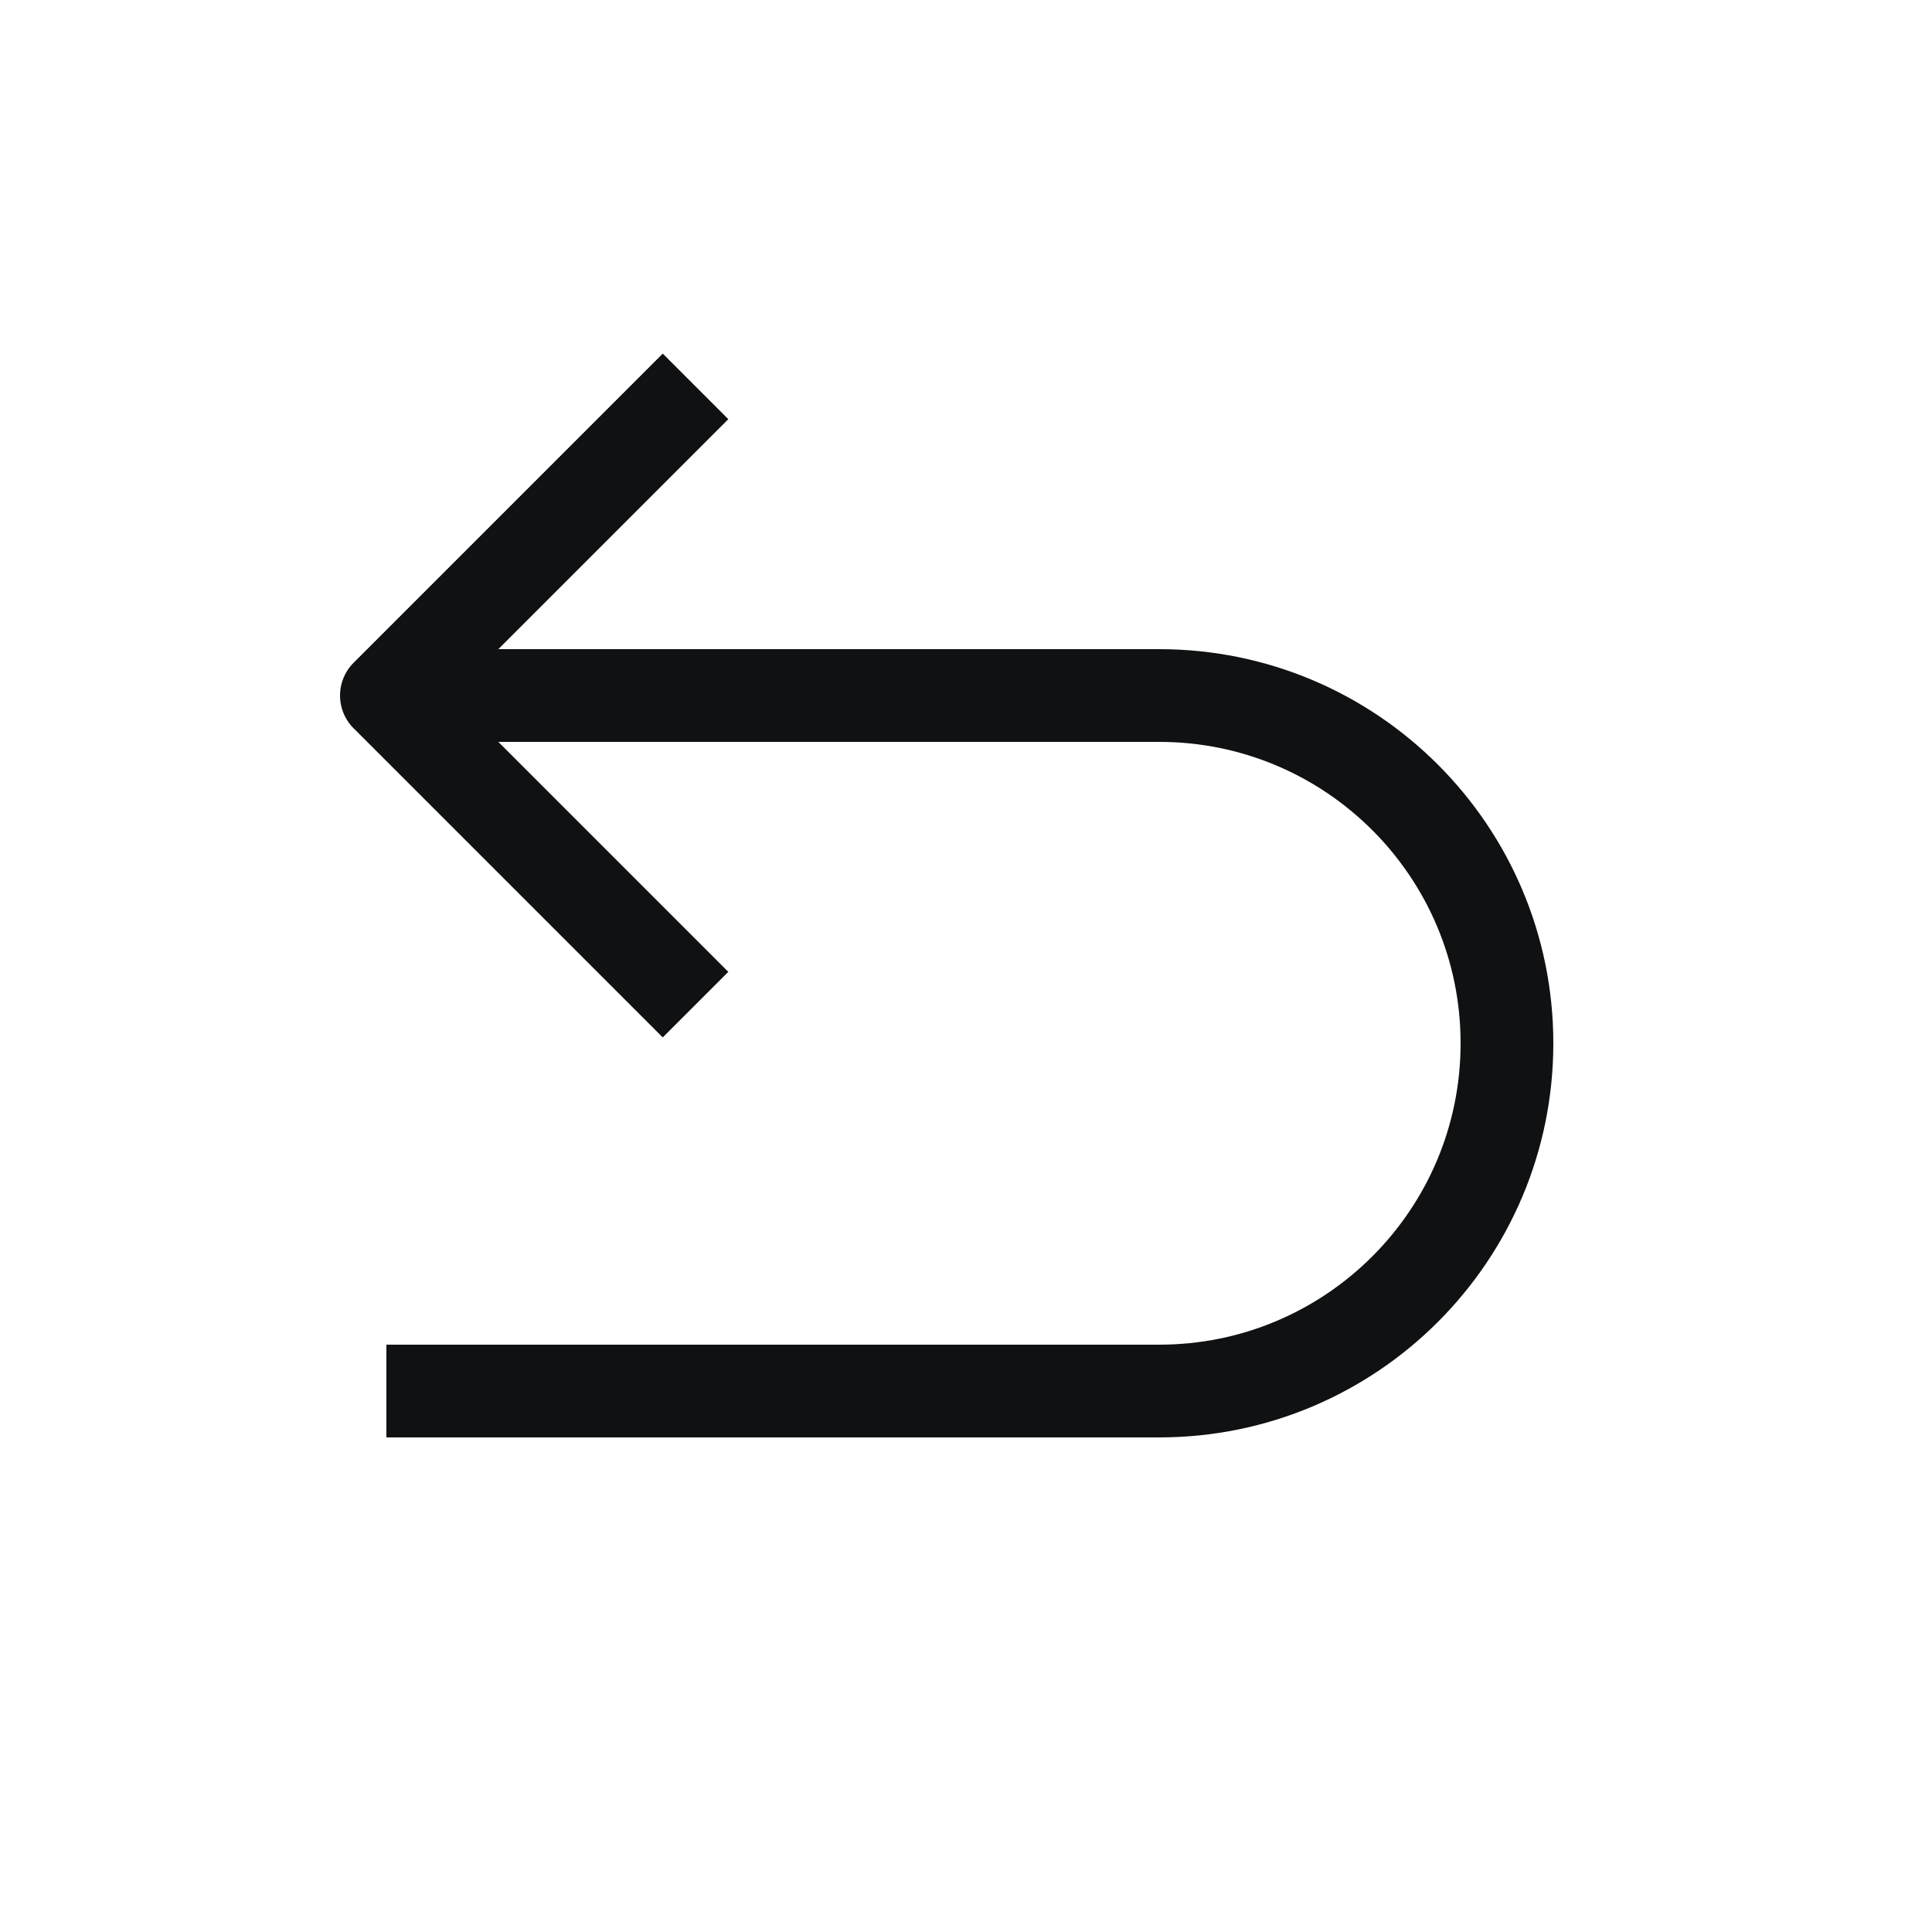
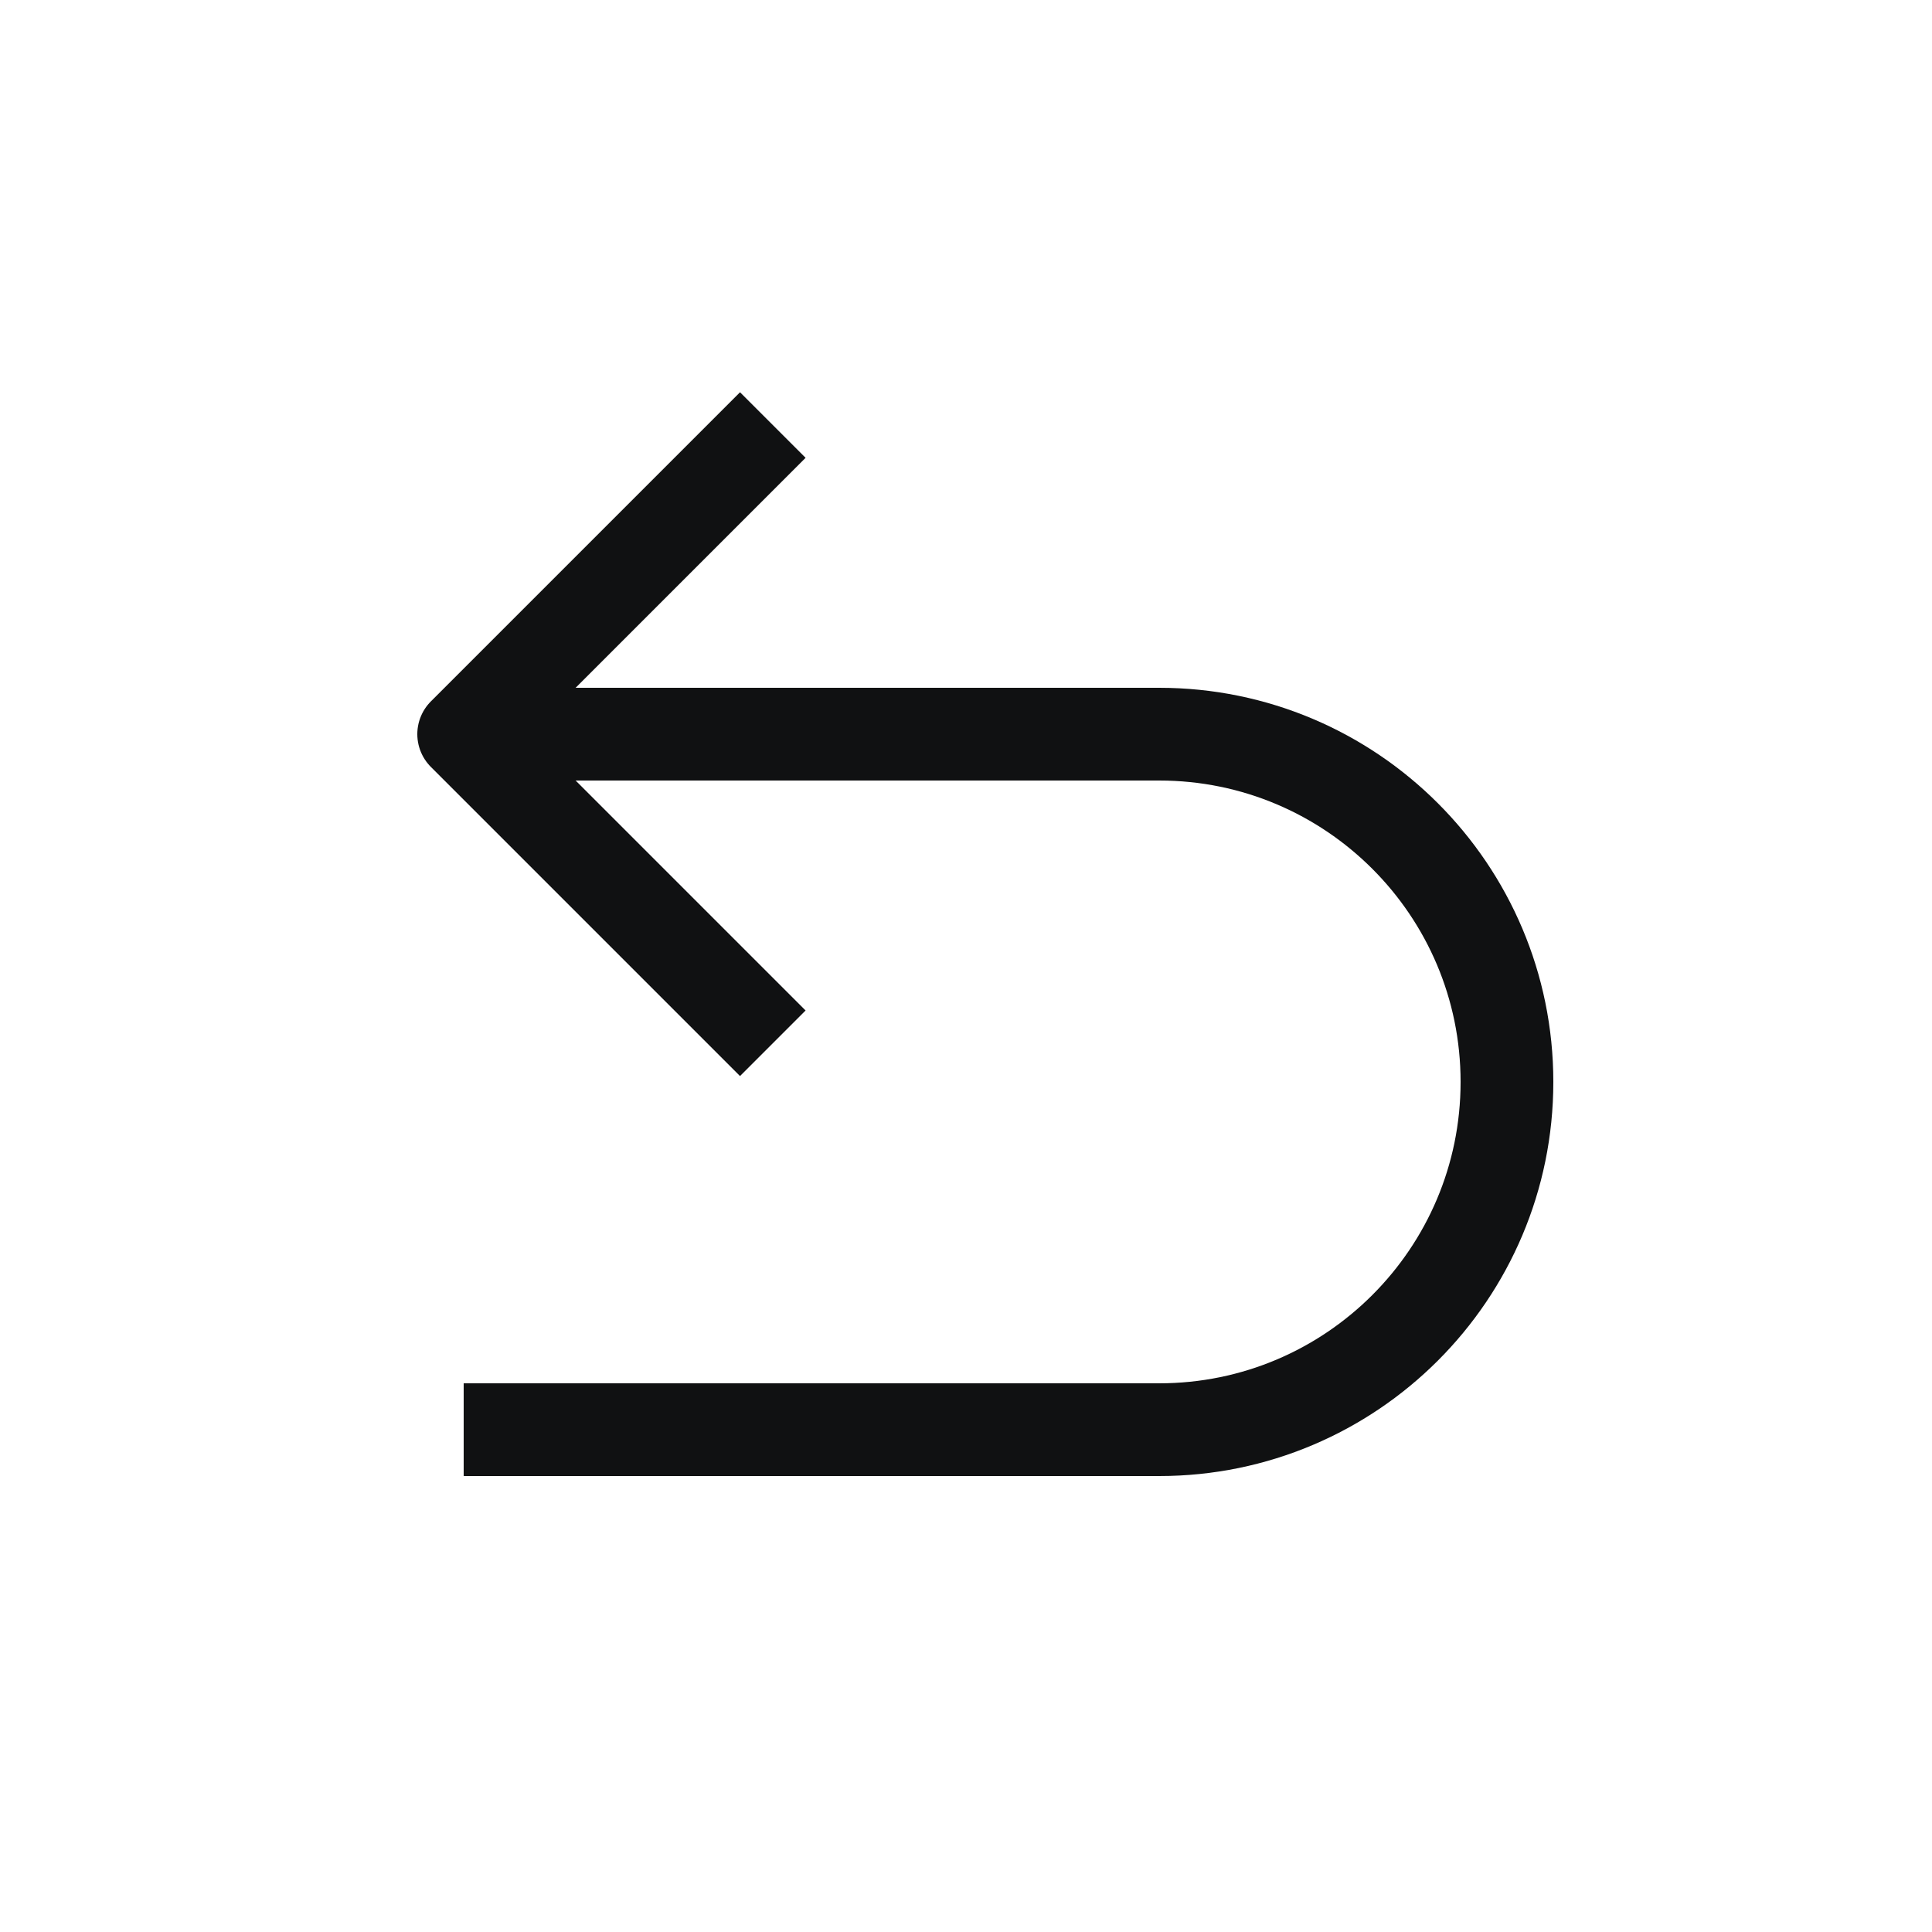
<svg xmlns="http://www.w3.org/2000/svg" width="25" height="25" viewBox="0 0 25 25" fill="none">
-   <path d="M5 9L15 9C17.485 9 19.5 11.015 19.5 13.5C19.5 15.985 17.485 18 15 18H5" stroke="#101112" stroke-width="1.2" stroke-linejoin="round" />
-   <path d="M9 13L5 9L9 5" stroke="#101112" stroke-width="1.2" stroke-linejoin="round" />
+   <path d="M6 9.5L15 9.5C17.485 9.5 19.5 11.515 19.5 14C19.5 16.485 17.485 18.5 15 18.5H6" stroke="#101112" stroke-width="1.2" stroke-linejoin="round" />
+   <path d="M10 13.5L6 9.5L10 5.5" stroke="#101112" stroke-width="1.2" stroke-linejoin="round" />
</svg>
